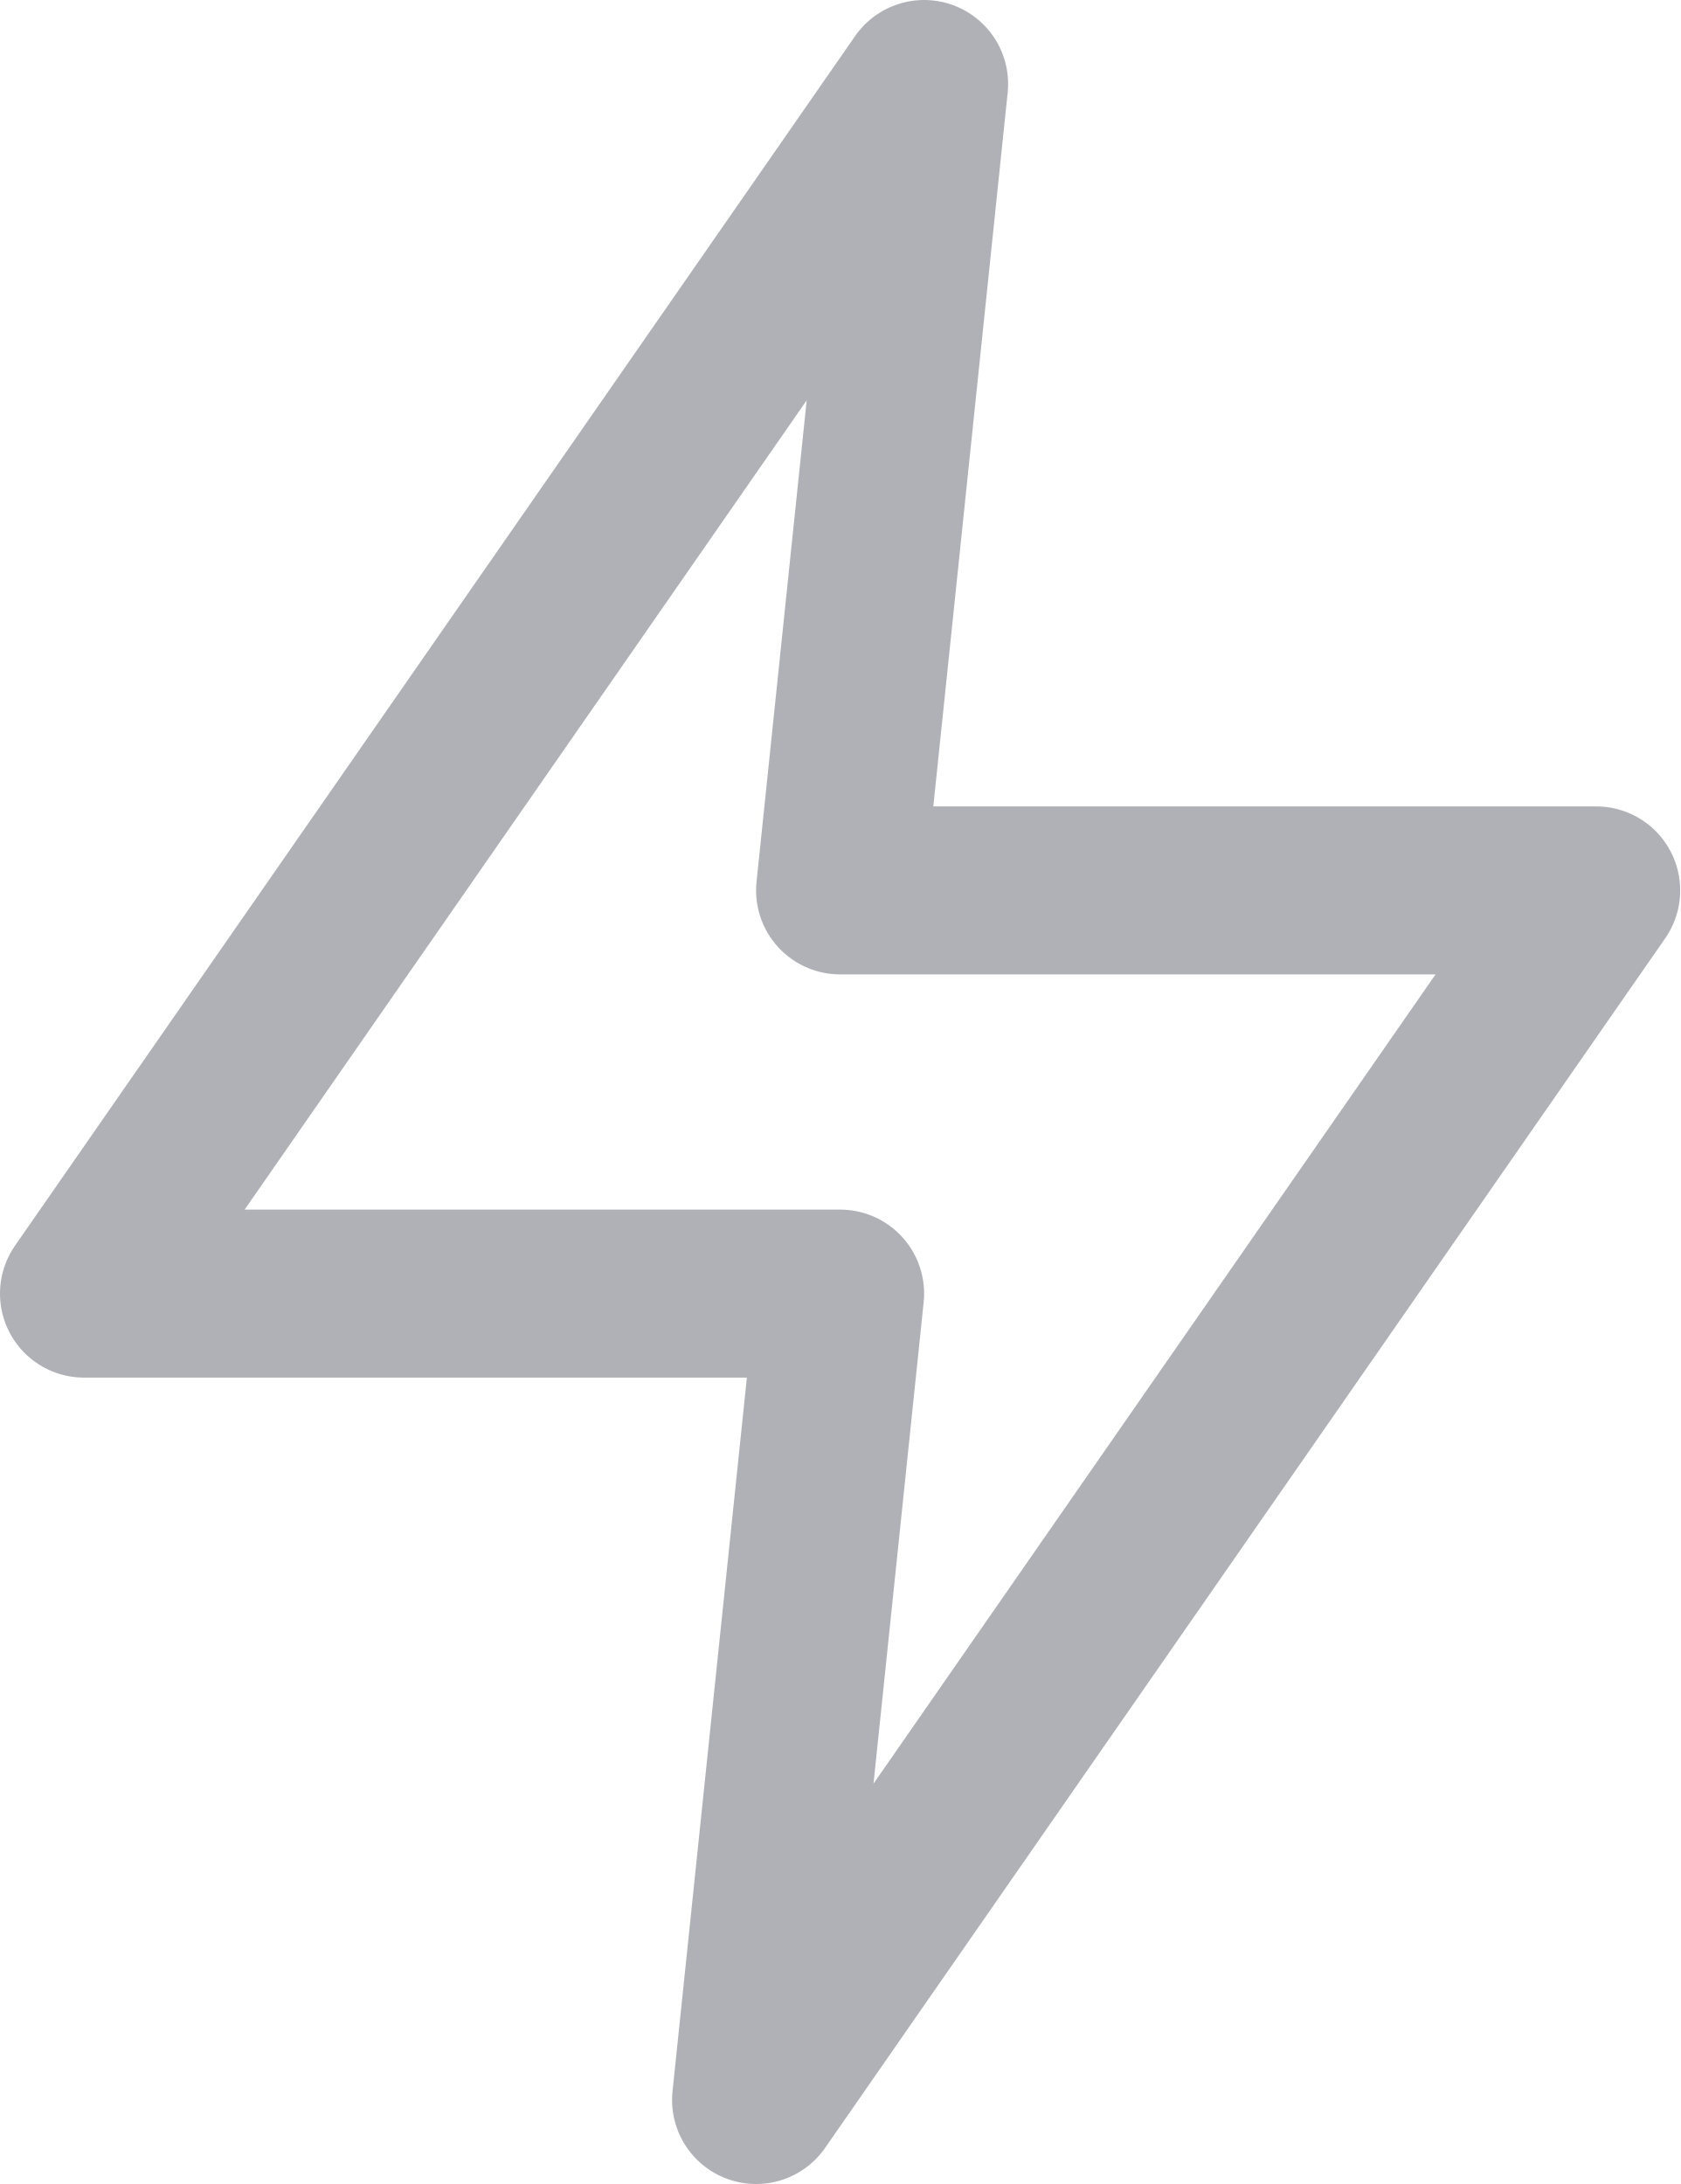
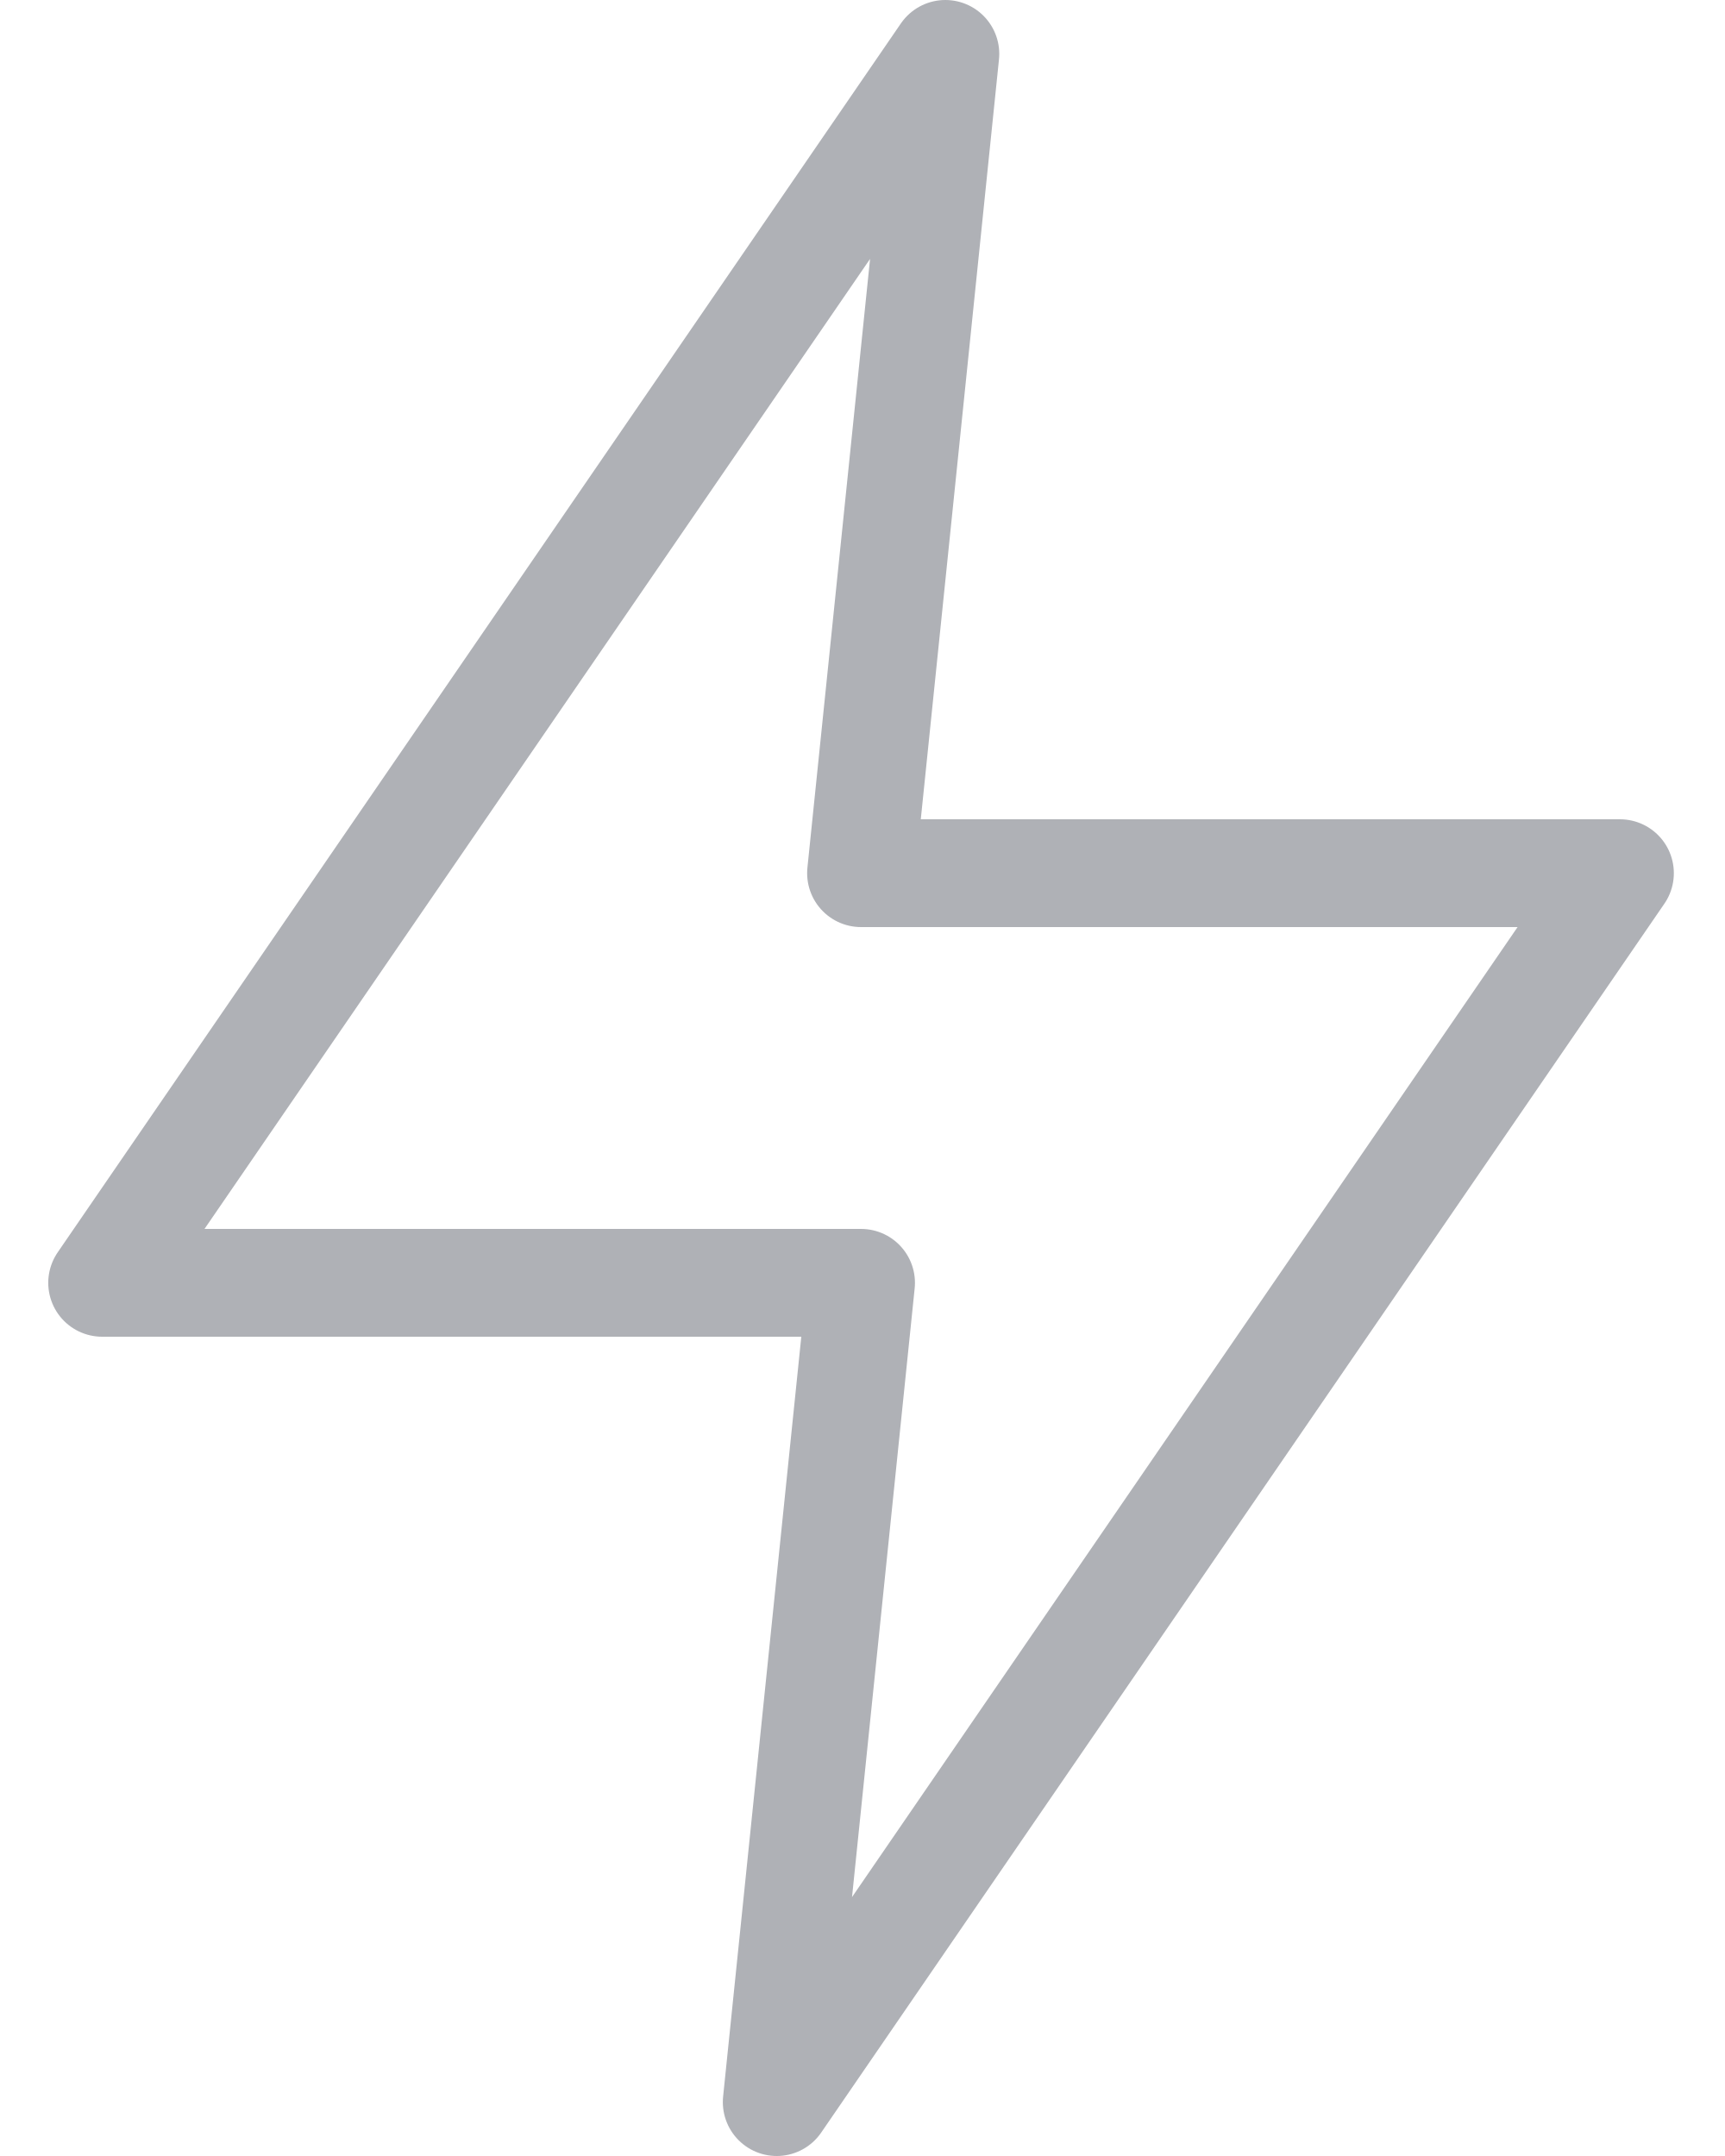
- <svg xmlns="http://www.w3.org/2000/svg" width="20" height="26" viewBox="0 0 20 26" fill="none">
-   <g id="Like you">
-     <path id="Vector" d="M11 1L1 15.4H10L9 25L19 10.6H10L11 1Z" stroke="#AFB1B6" stroke-width="2" stroke-linecap="round" stroke-linejoin="round" />
-   </g>
+ <svg xmlns="http://www.w3.org/2000/svg" width="32" height="40" viewBox="0 0 32 40" fill="none">
+   <path d="M17.537 1L1.895 23.8H15.973L14.409 39L30.051 16.2H15.973L17.537 1Z" stroke="#AFB1B6" stroke-width="2" stroke-linecap="round" stroke-linejoin="round" />
</svg>
